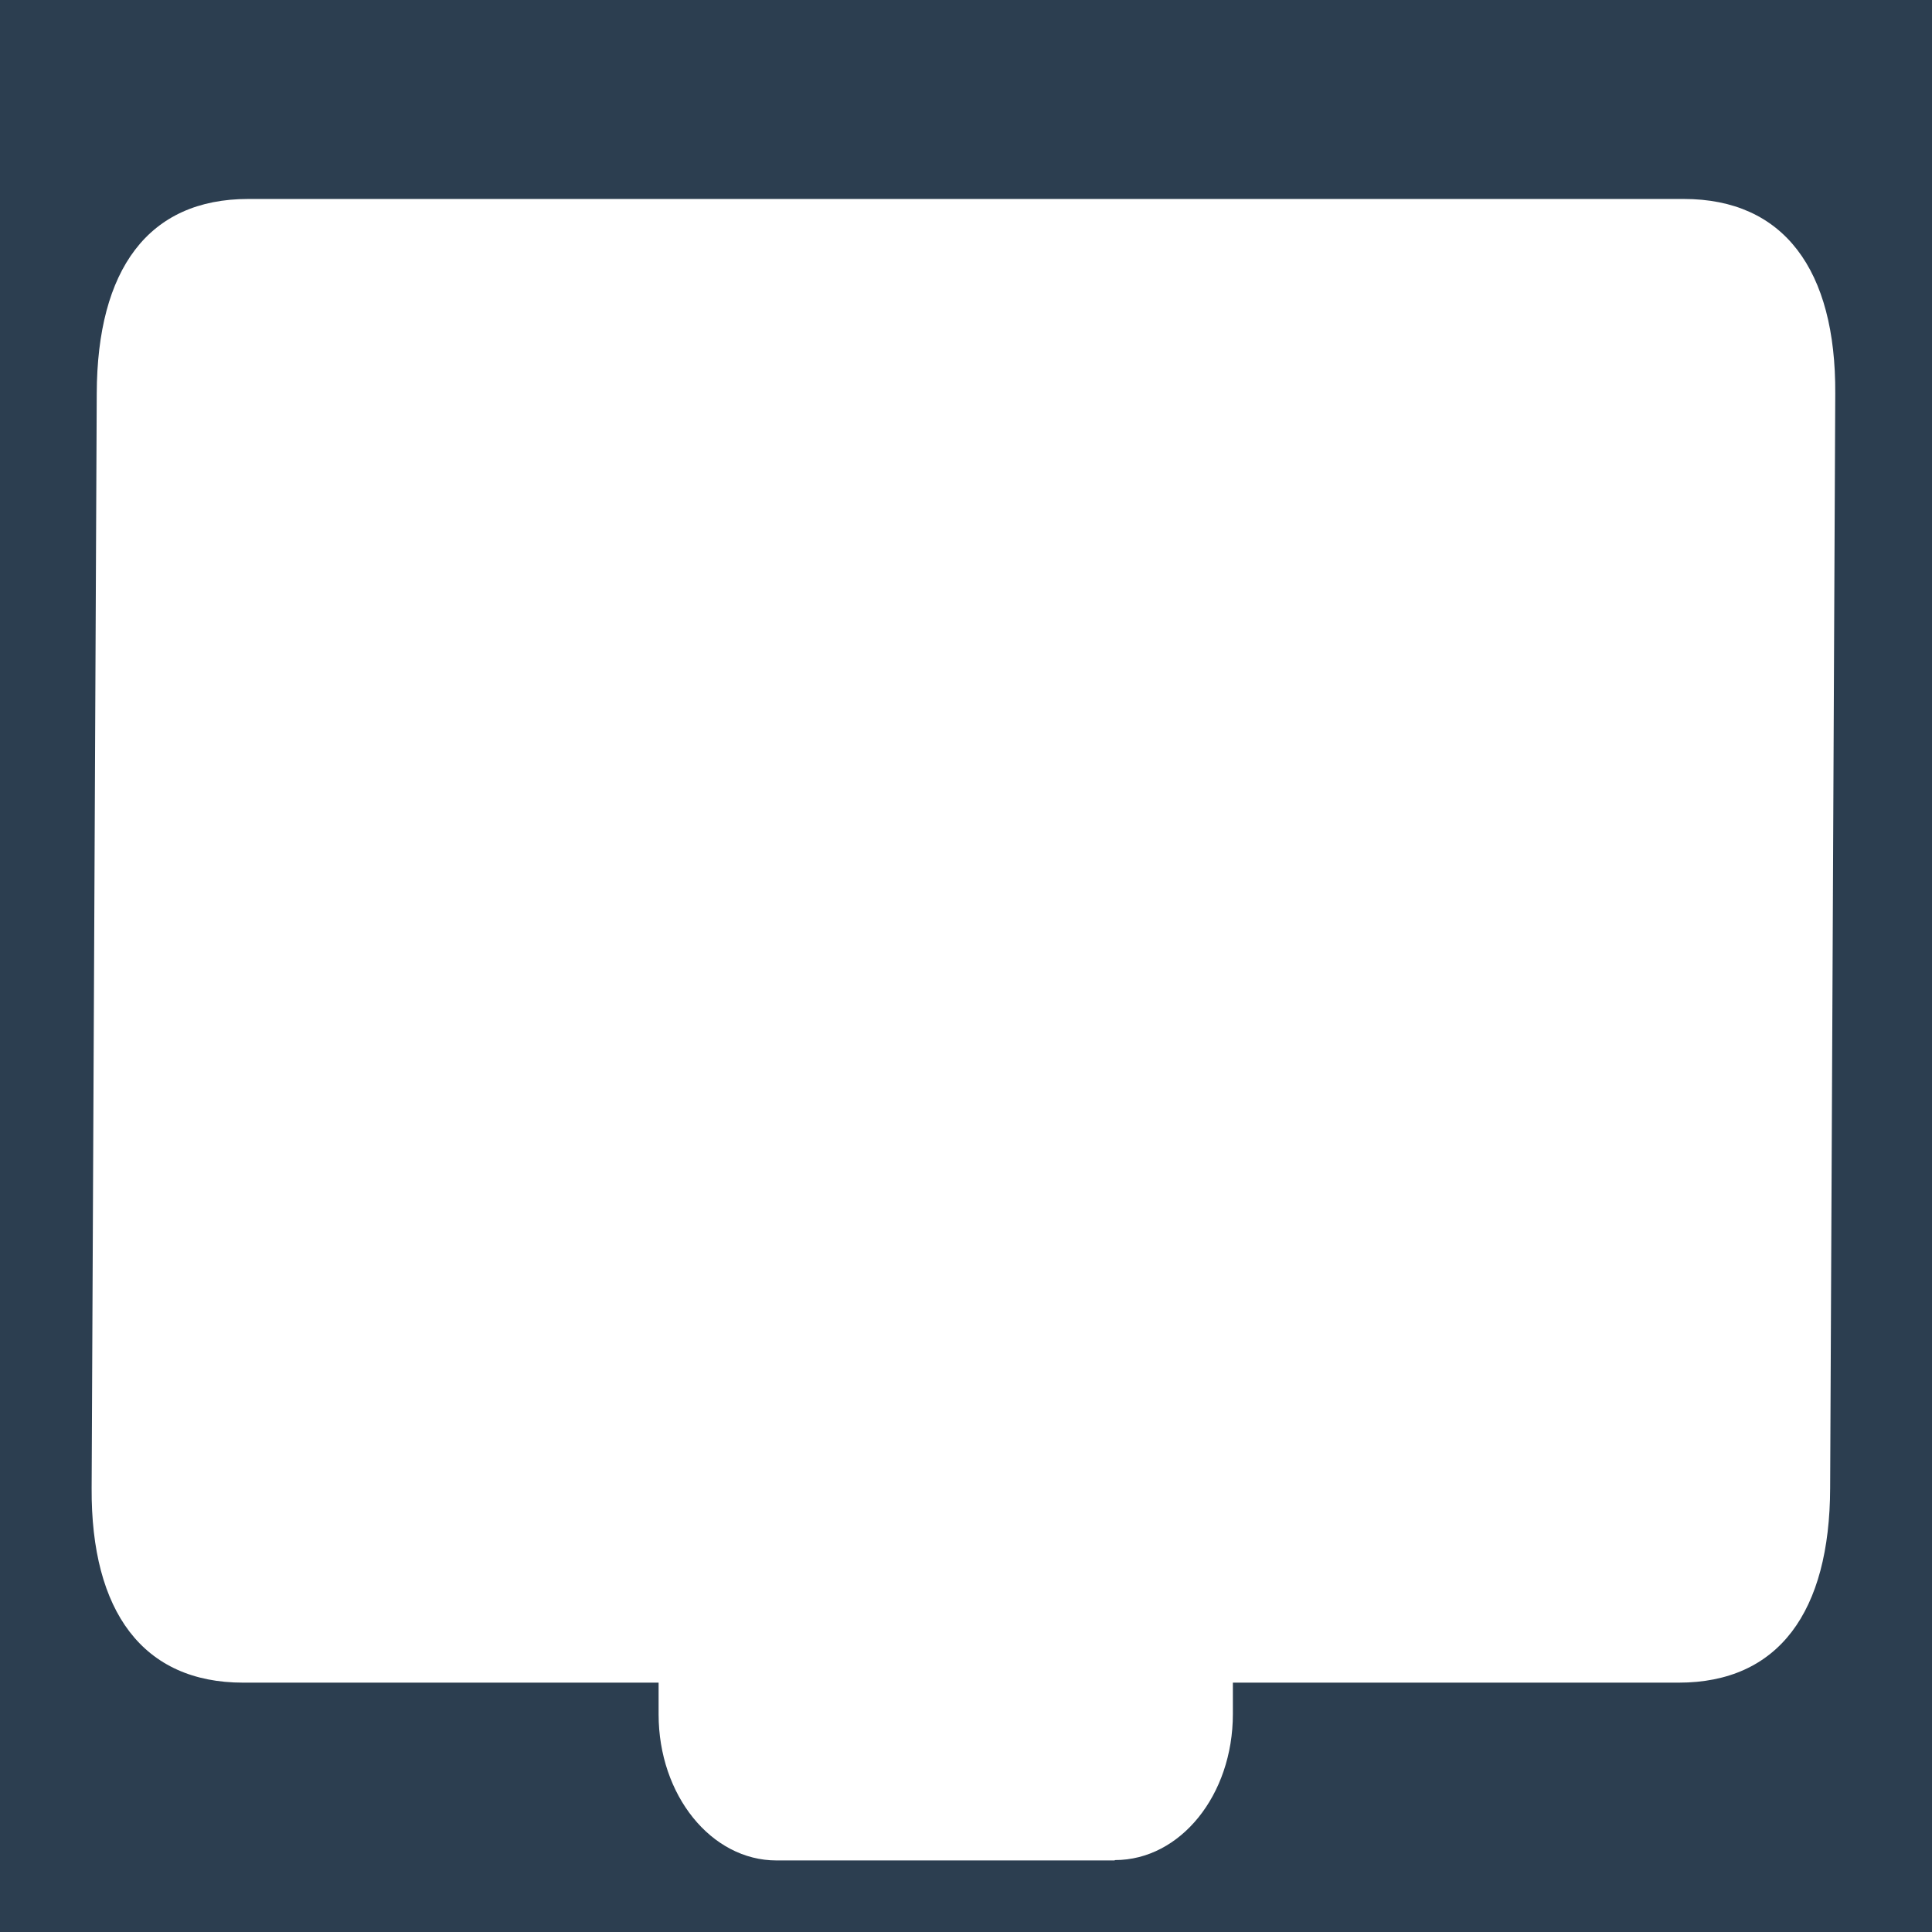
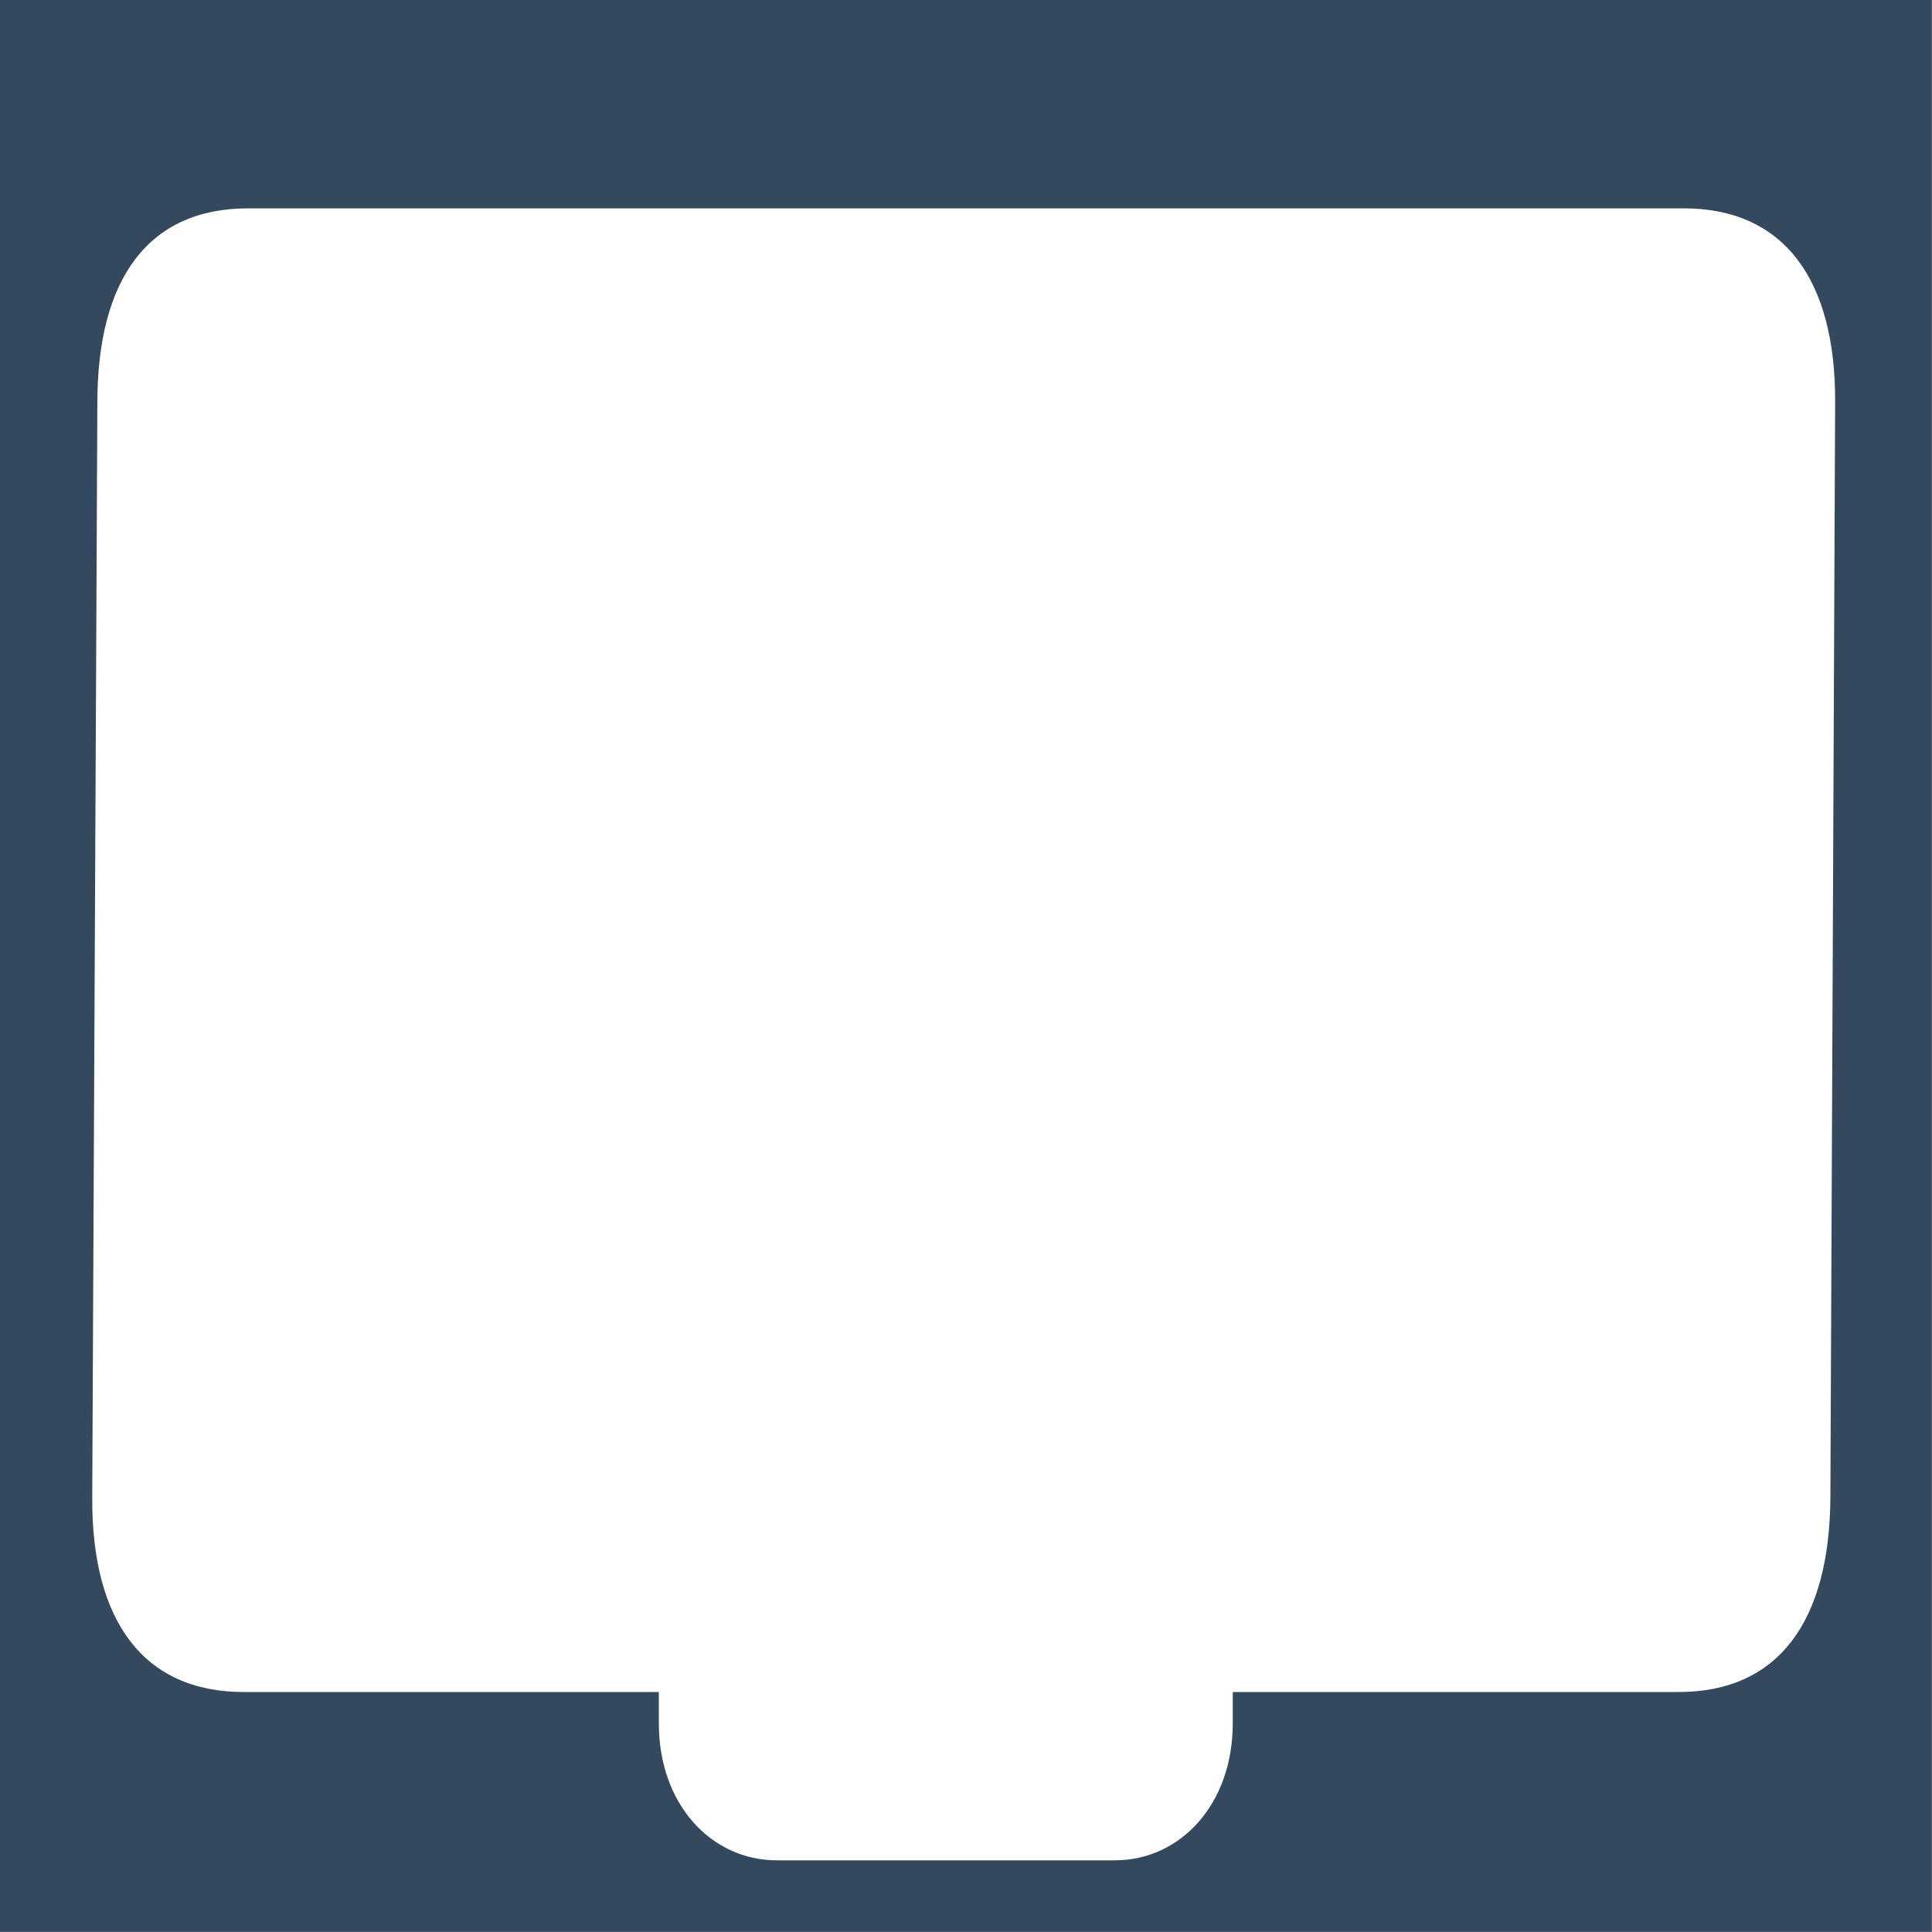
<svg xmlns="http://www.w3.org/2000/svg" width="20" height="20" viewBox="0 0 5.292 5.292" version="1.1" id="svg1" xml:space="preserve">
  <defs id="defs1" />
-   <g id="layer1">
-     <path id="rect1" style="fill:#2c3e50;fill-opacity:1;stroke-width:0.07" d="M 5.292,5.292 V 0 H 0 V 5.292 Z M 3.053,5.096 H 2.127 c -0.179,0 -0.323,-0.179 -0.323,-0.4 V 4.609 H 0.666 c -0.274,0 -0.417,-0.194 -0.415,-0.533 L 0.265,1.078 C 0.266,0.738 0.406,0.545 0.68,0.545 h 3.932 c 0.274,0 0.417,0.194 0.415,0.533 l -0.014,2.998 C 5.012,4.415 4.872,4.609 4.598,4.609 H 3.377 v 0.086 c 0,0.222 -0.144,0.4 -0.323,0.4 z" />
+   <g id="layer1-2" transform="rotate(180,2.645833,2.645833)">
+     <path id="rect1-4" style="fill:#34495e;fill-opacity:1;stroke-width:0.07" d="M 0,0 V 5.292 H 5.292 V 0 H 2.822 Z m 2.238,0.196 h 0.926 c 0.179,0 0.323,0.153 0.323,0.375 v 0.086 h 1.137 c 0.274,0 0.417,0.194 0.415,0.533 l -0.014,2.998 C 5.025,4.527 4.886,4.721 4.612,4.721 H 0.68 c -0.274,0 -0.417,-0.194 -0.415,-0.533 L 0.278,1.19 C 0.28,0.851 0.42,0.657 0.694,0.657 H 1.915 v -0.086 c 0,-0.222 0.144,-0.375 0.323,-0.375 z" />
  </g>
</svg>
